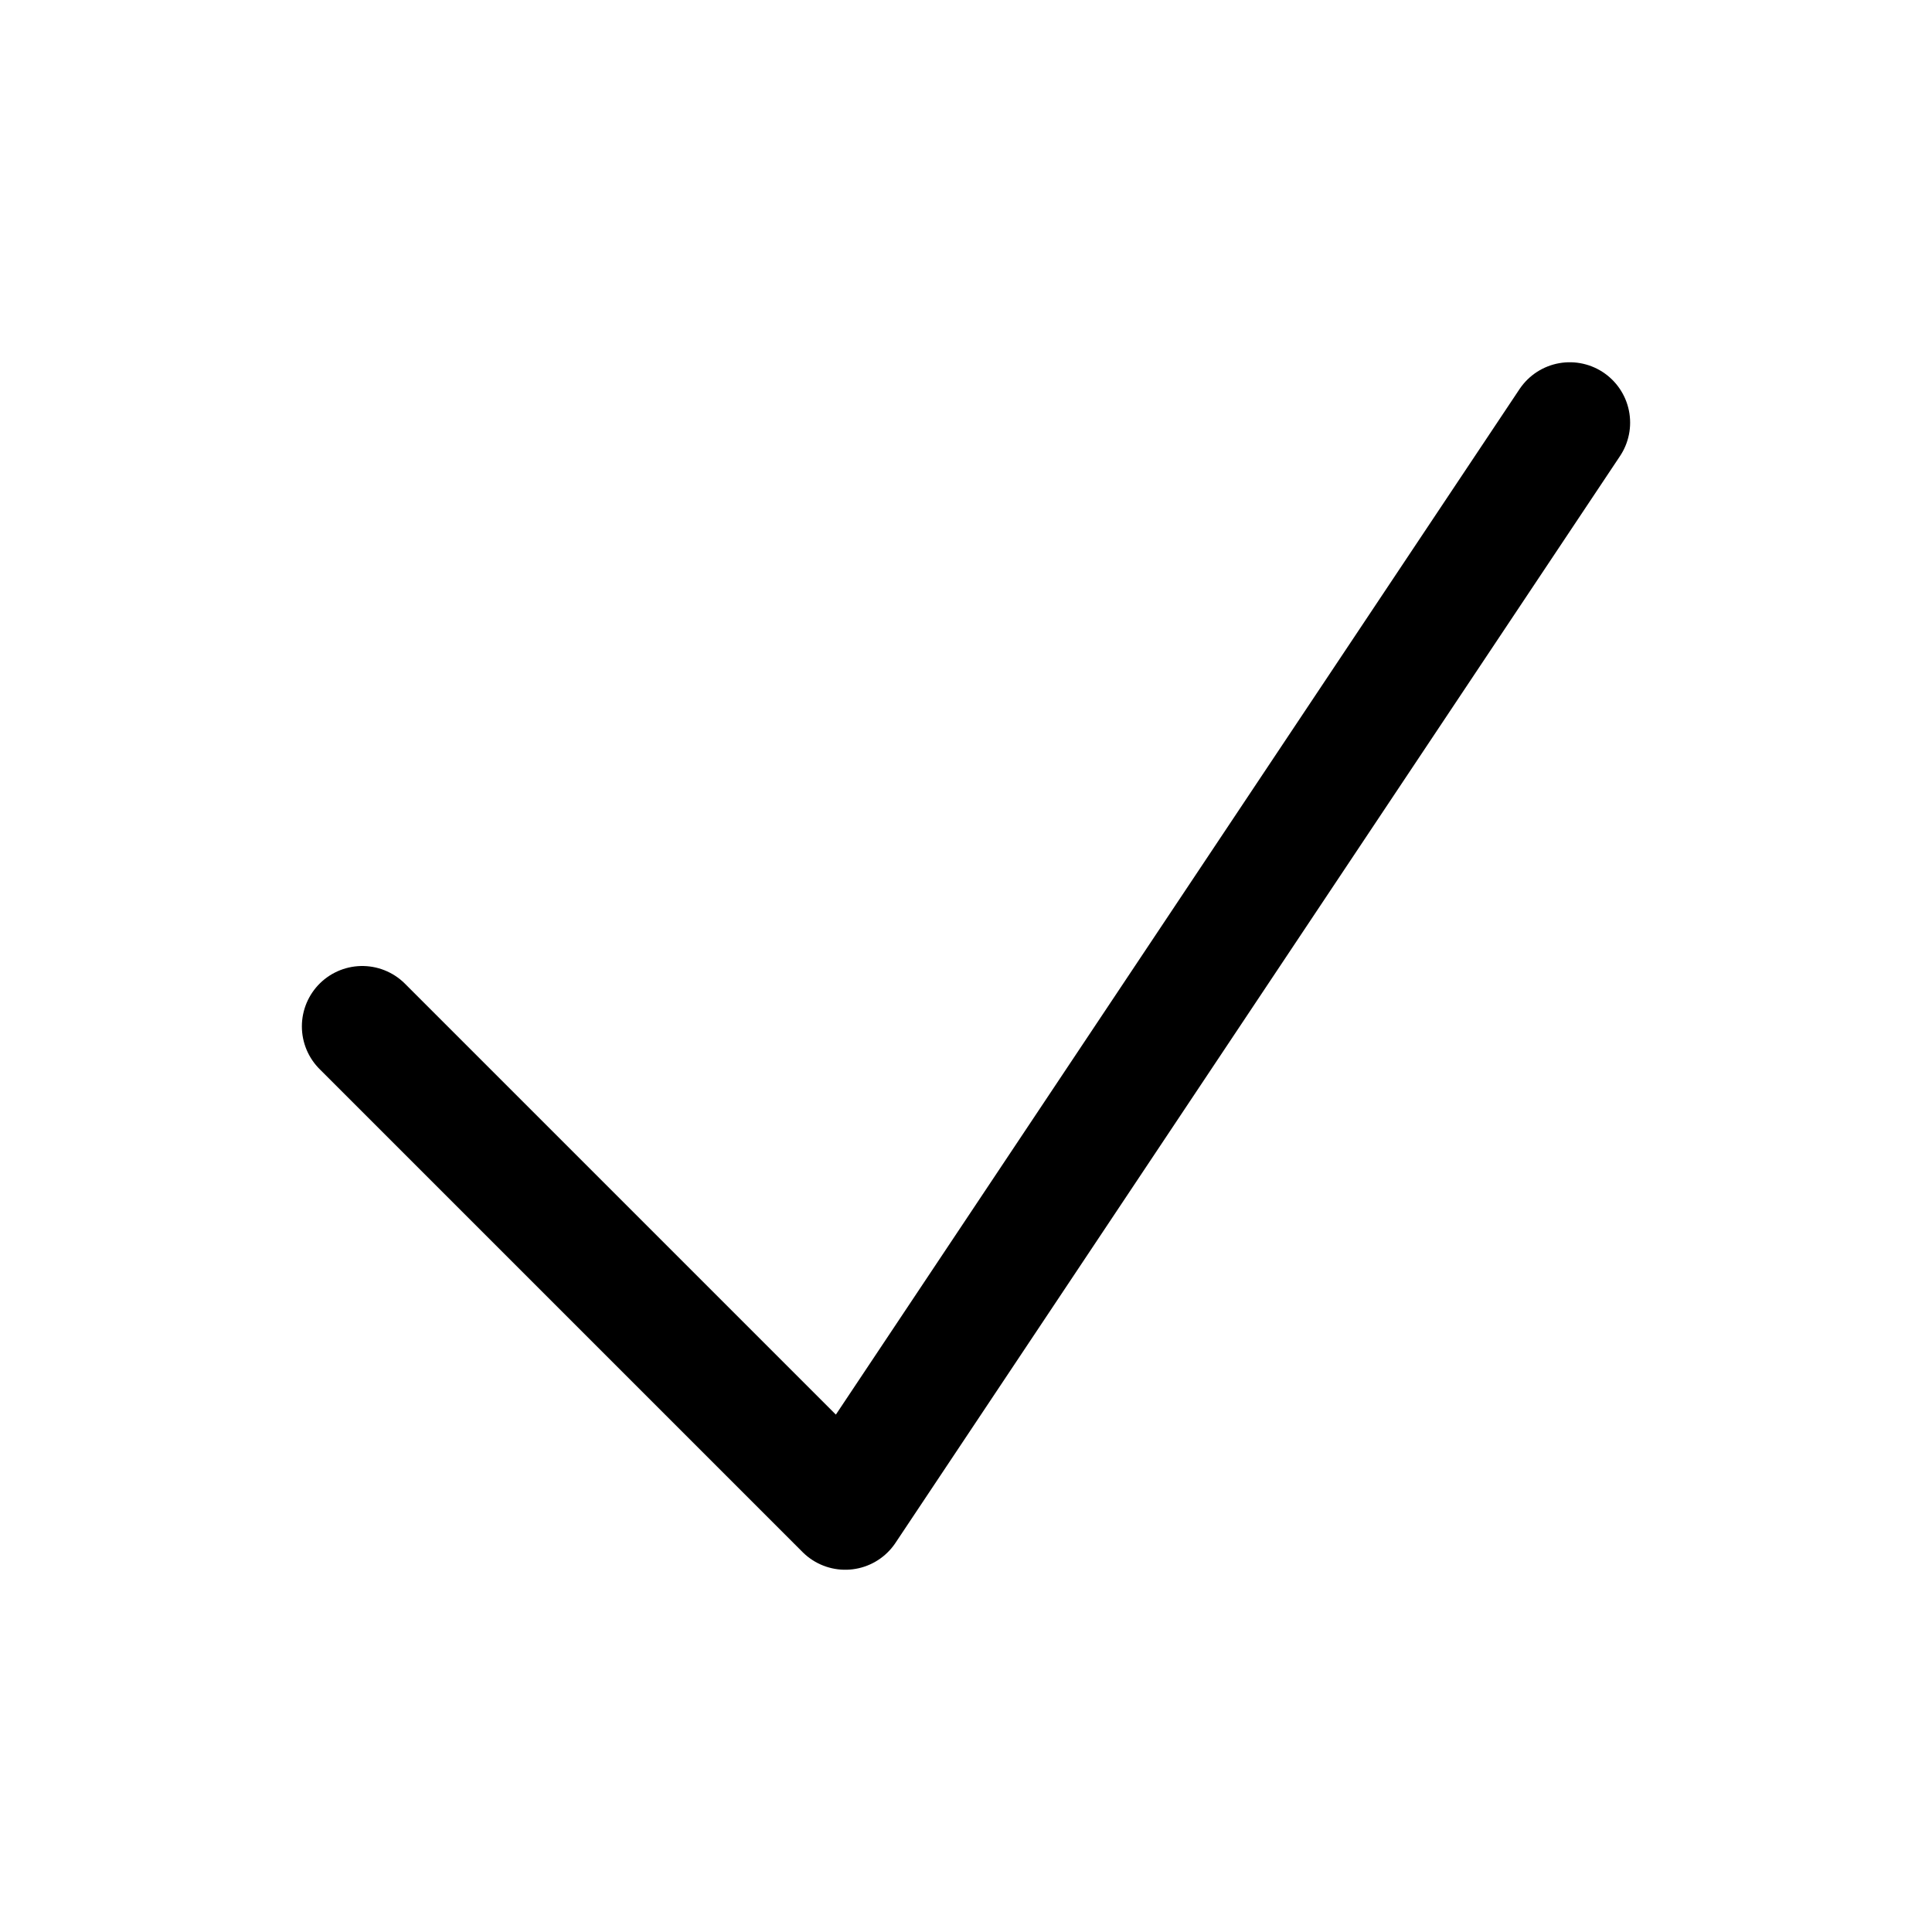
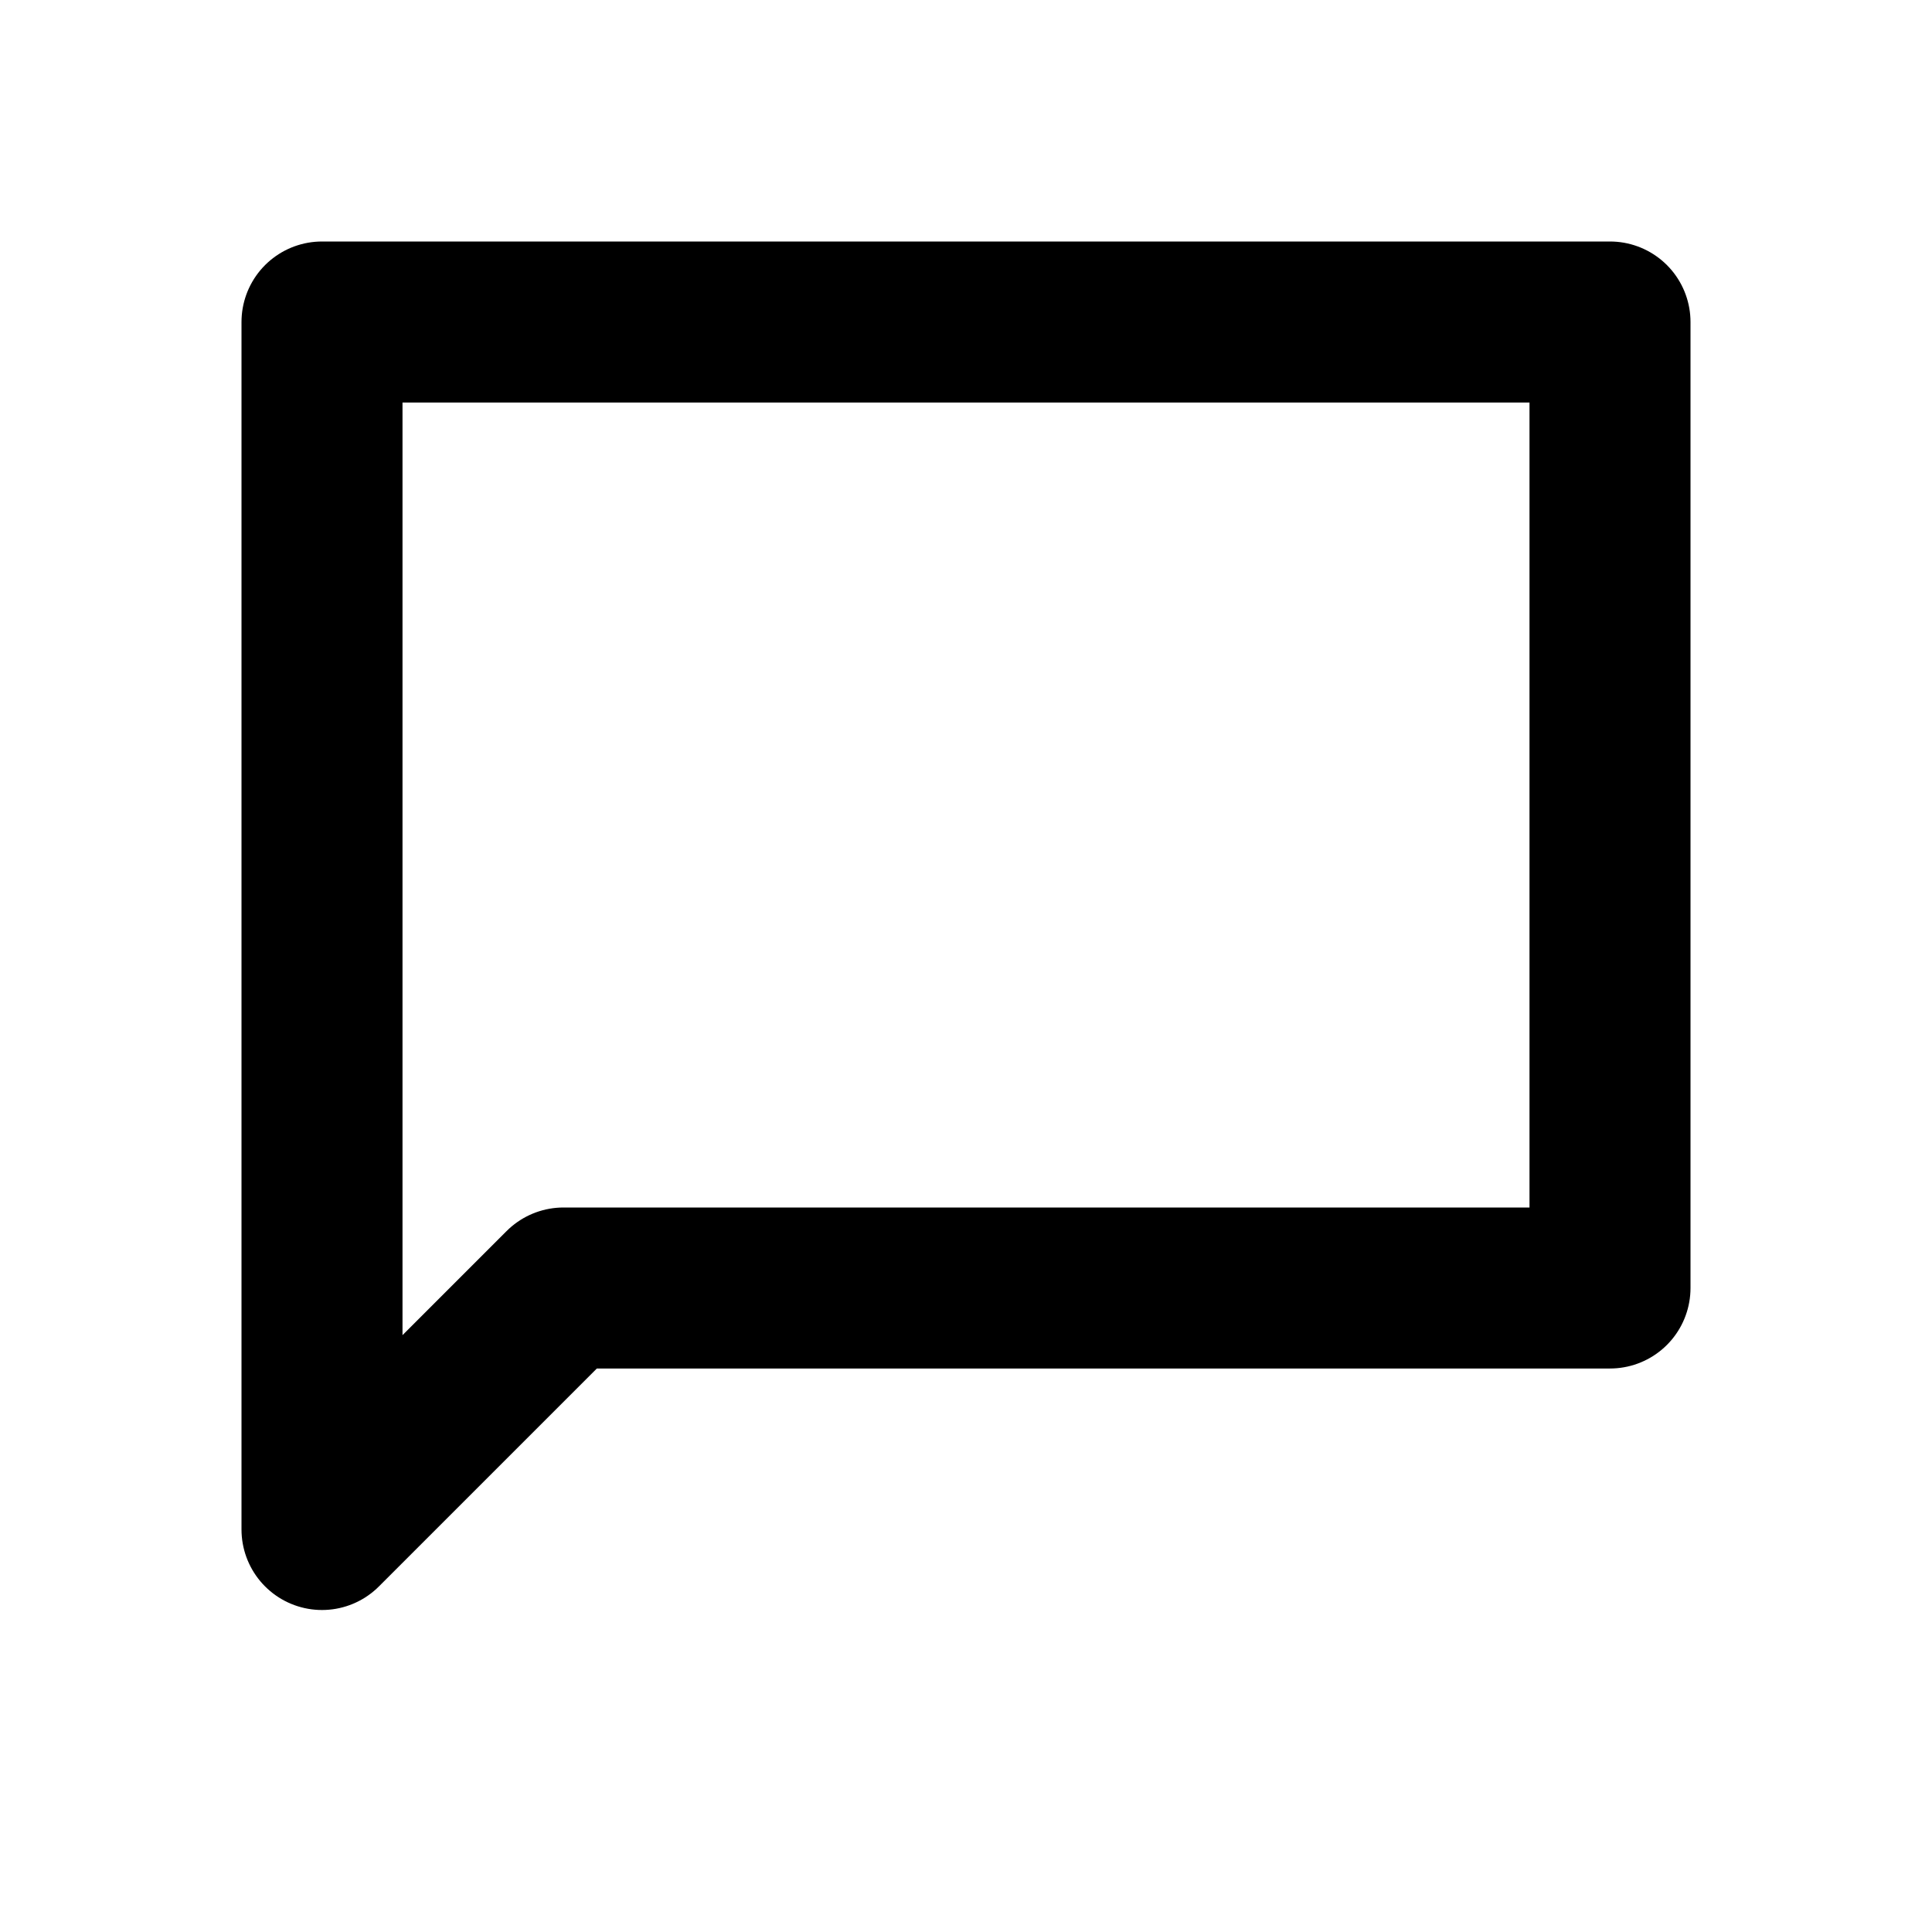
- <svg xmlns="http://www.w3.org/2000/svg" fill="none" viewBox="0 0 24 24" stroke-width="1.5" stroke="currentColor" class="size-6">
-   <path stroke-linecap="round" stroke-linejoin="round" d="m4.5 12.75 6 6 9-13.5" />
+ <svg xmlns="http://www.w3.org/2000/svg" viewBox="0 0 24 24" fill="none" stroke="currentColor" stroke-width="2" stroke-linecap="round" stroke-linejoin="round">
+   <path d="M4 4h16v12H7l-3 3V4z" />
</svg>
